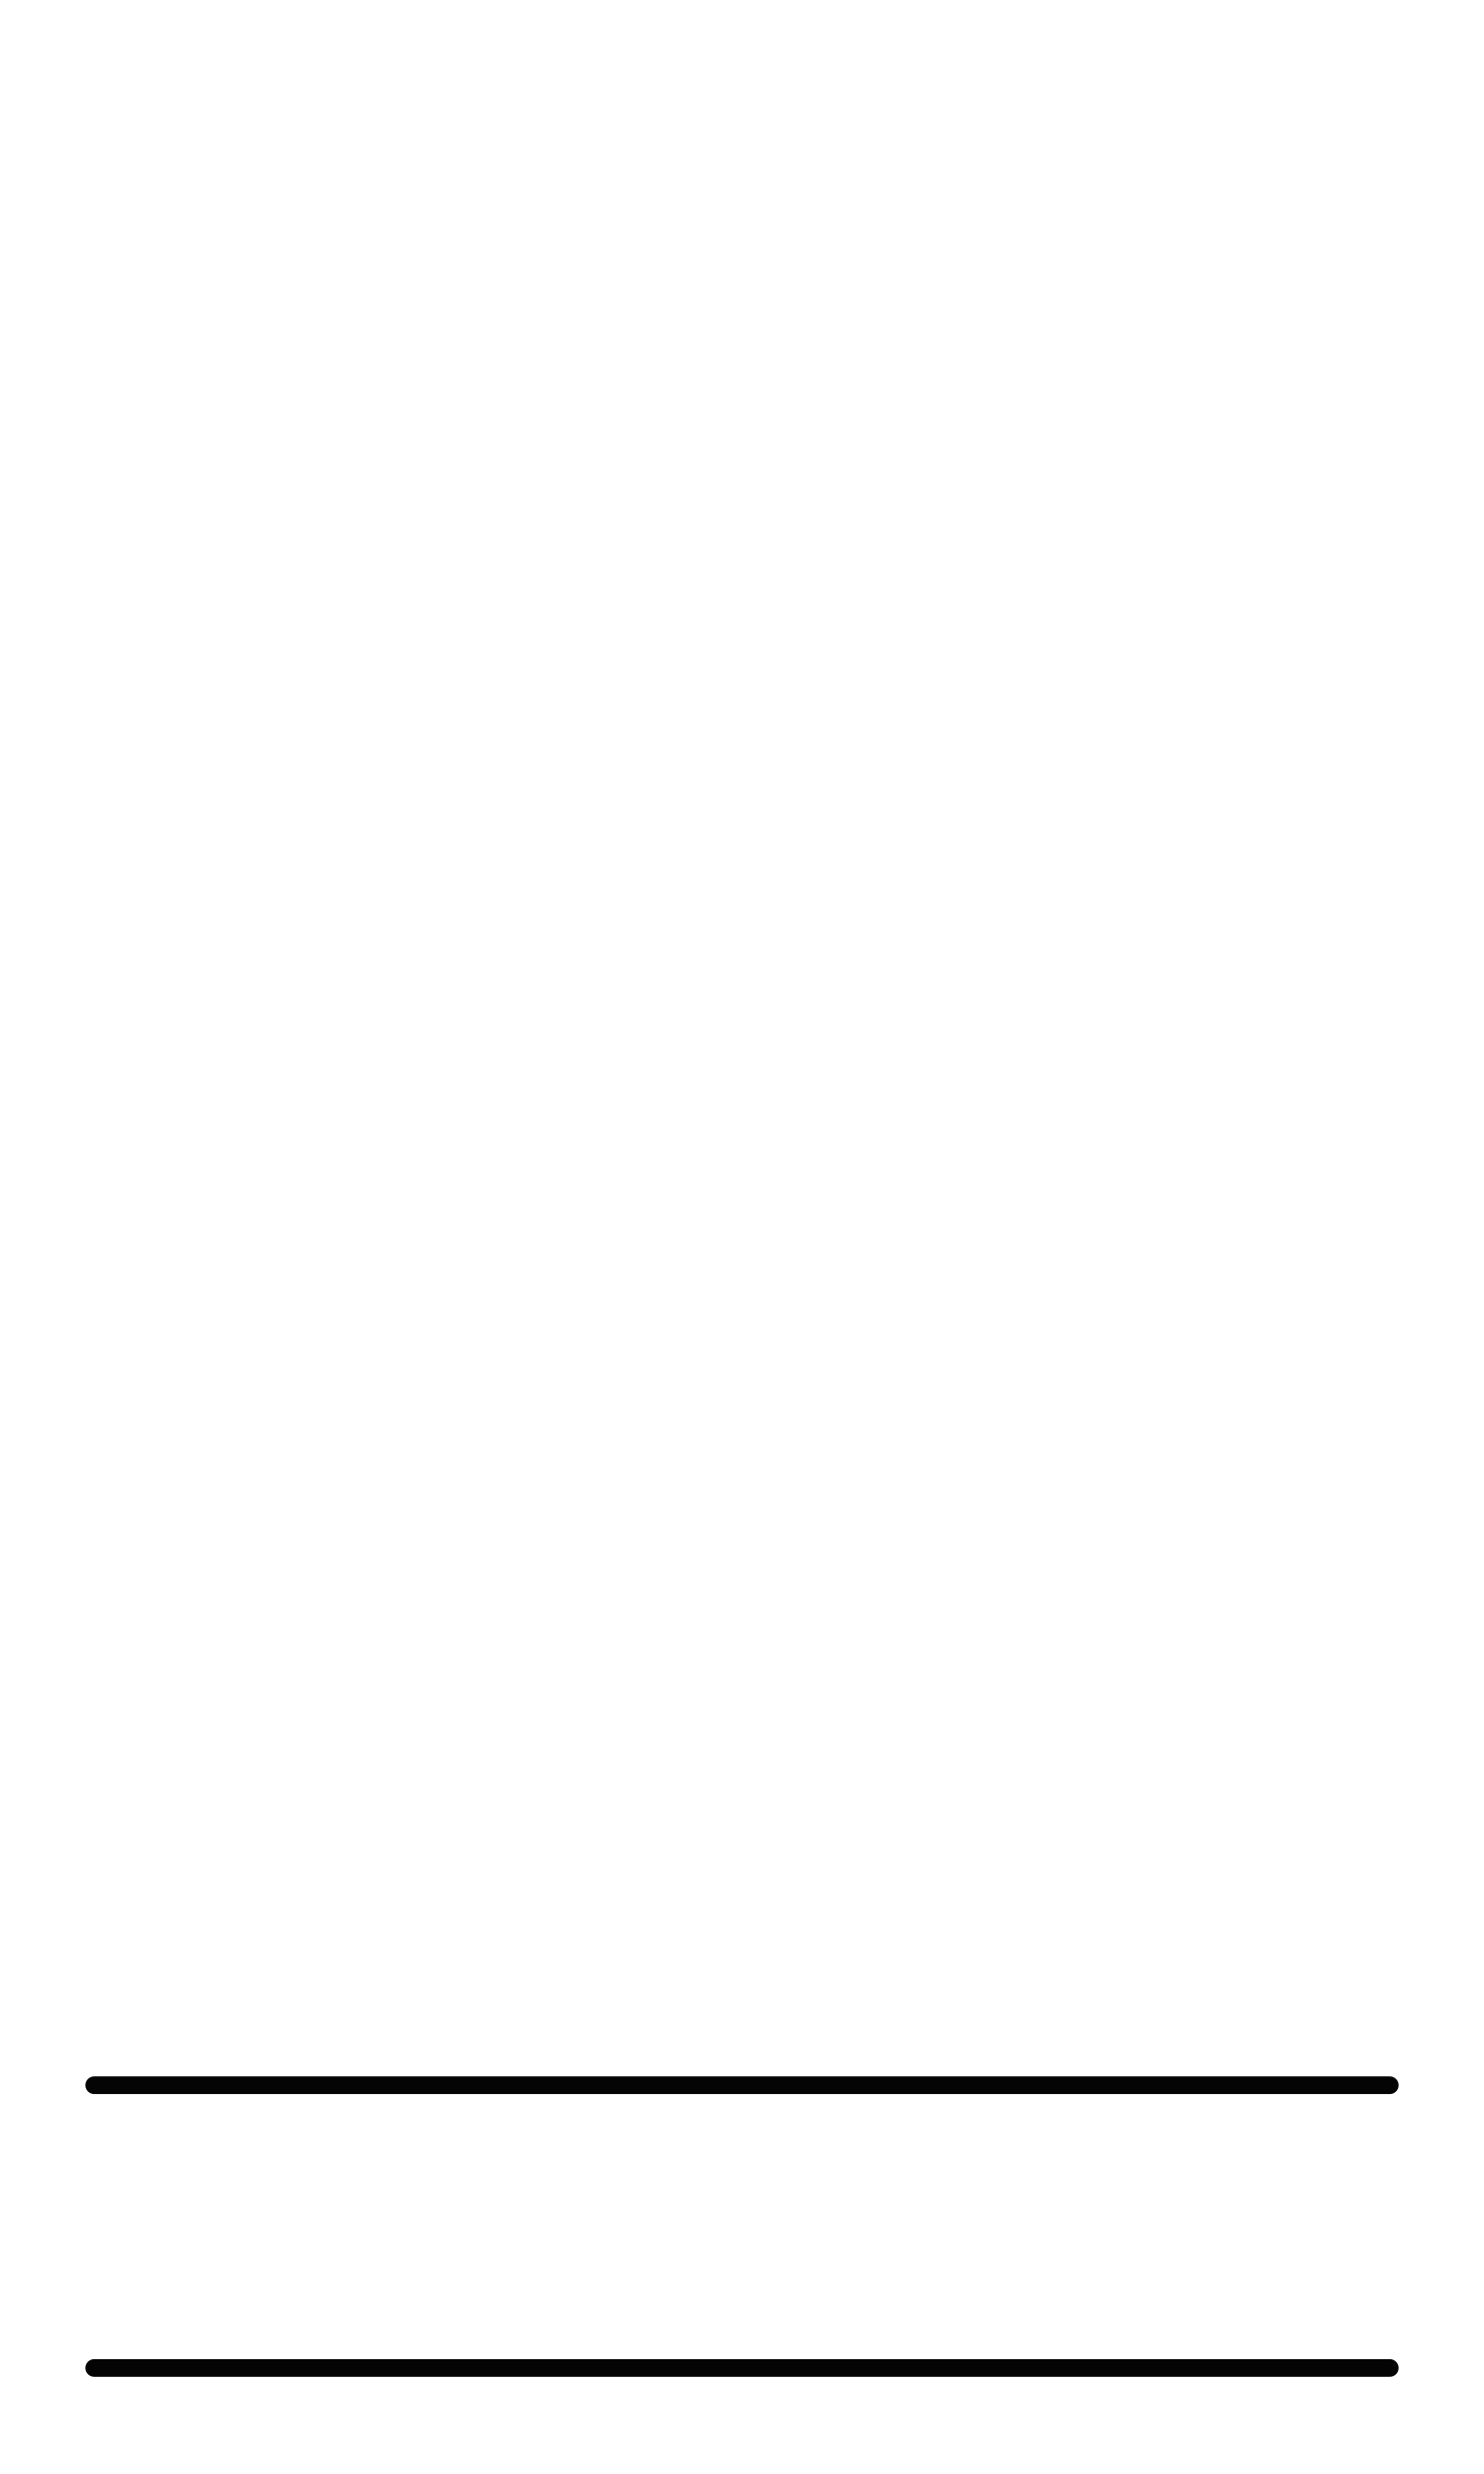
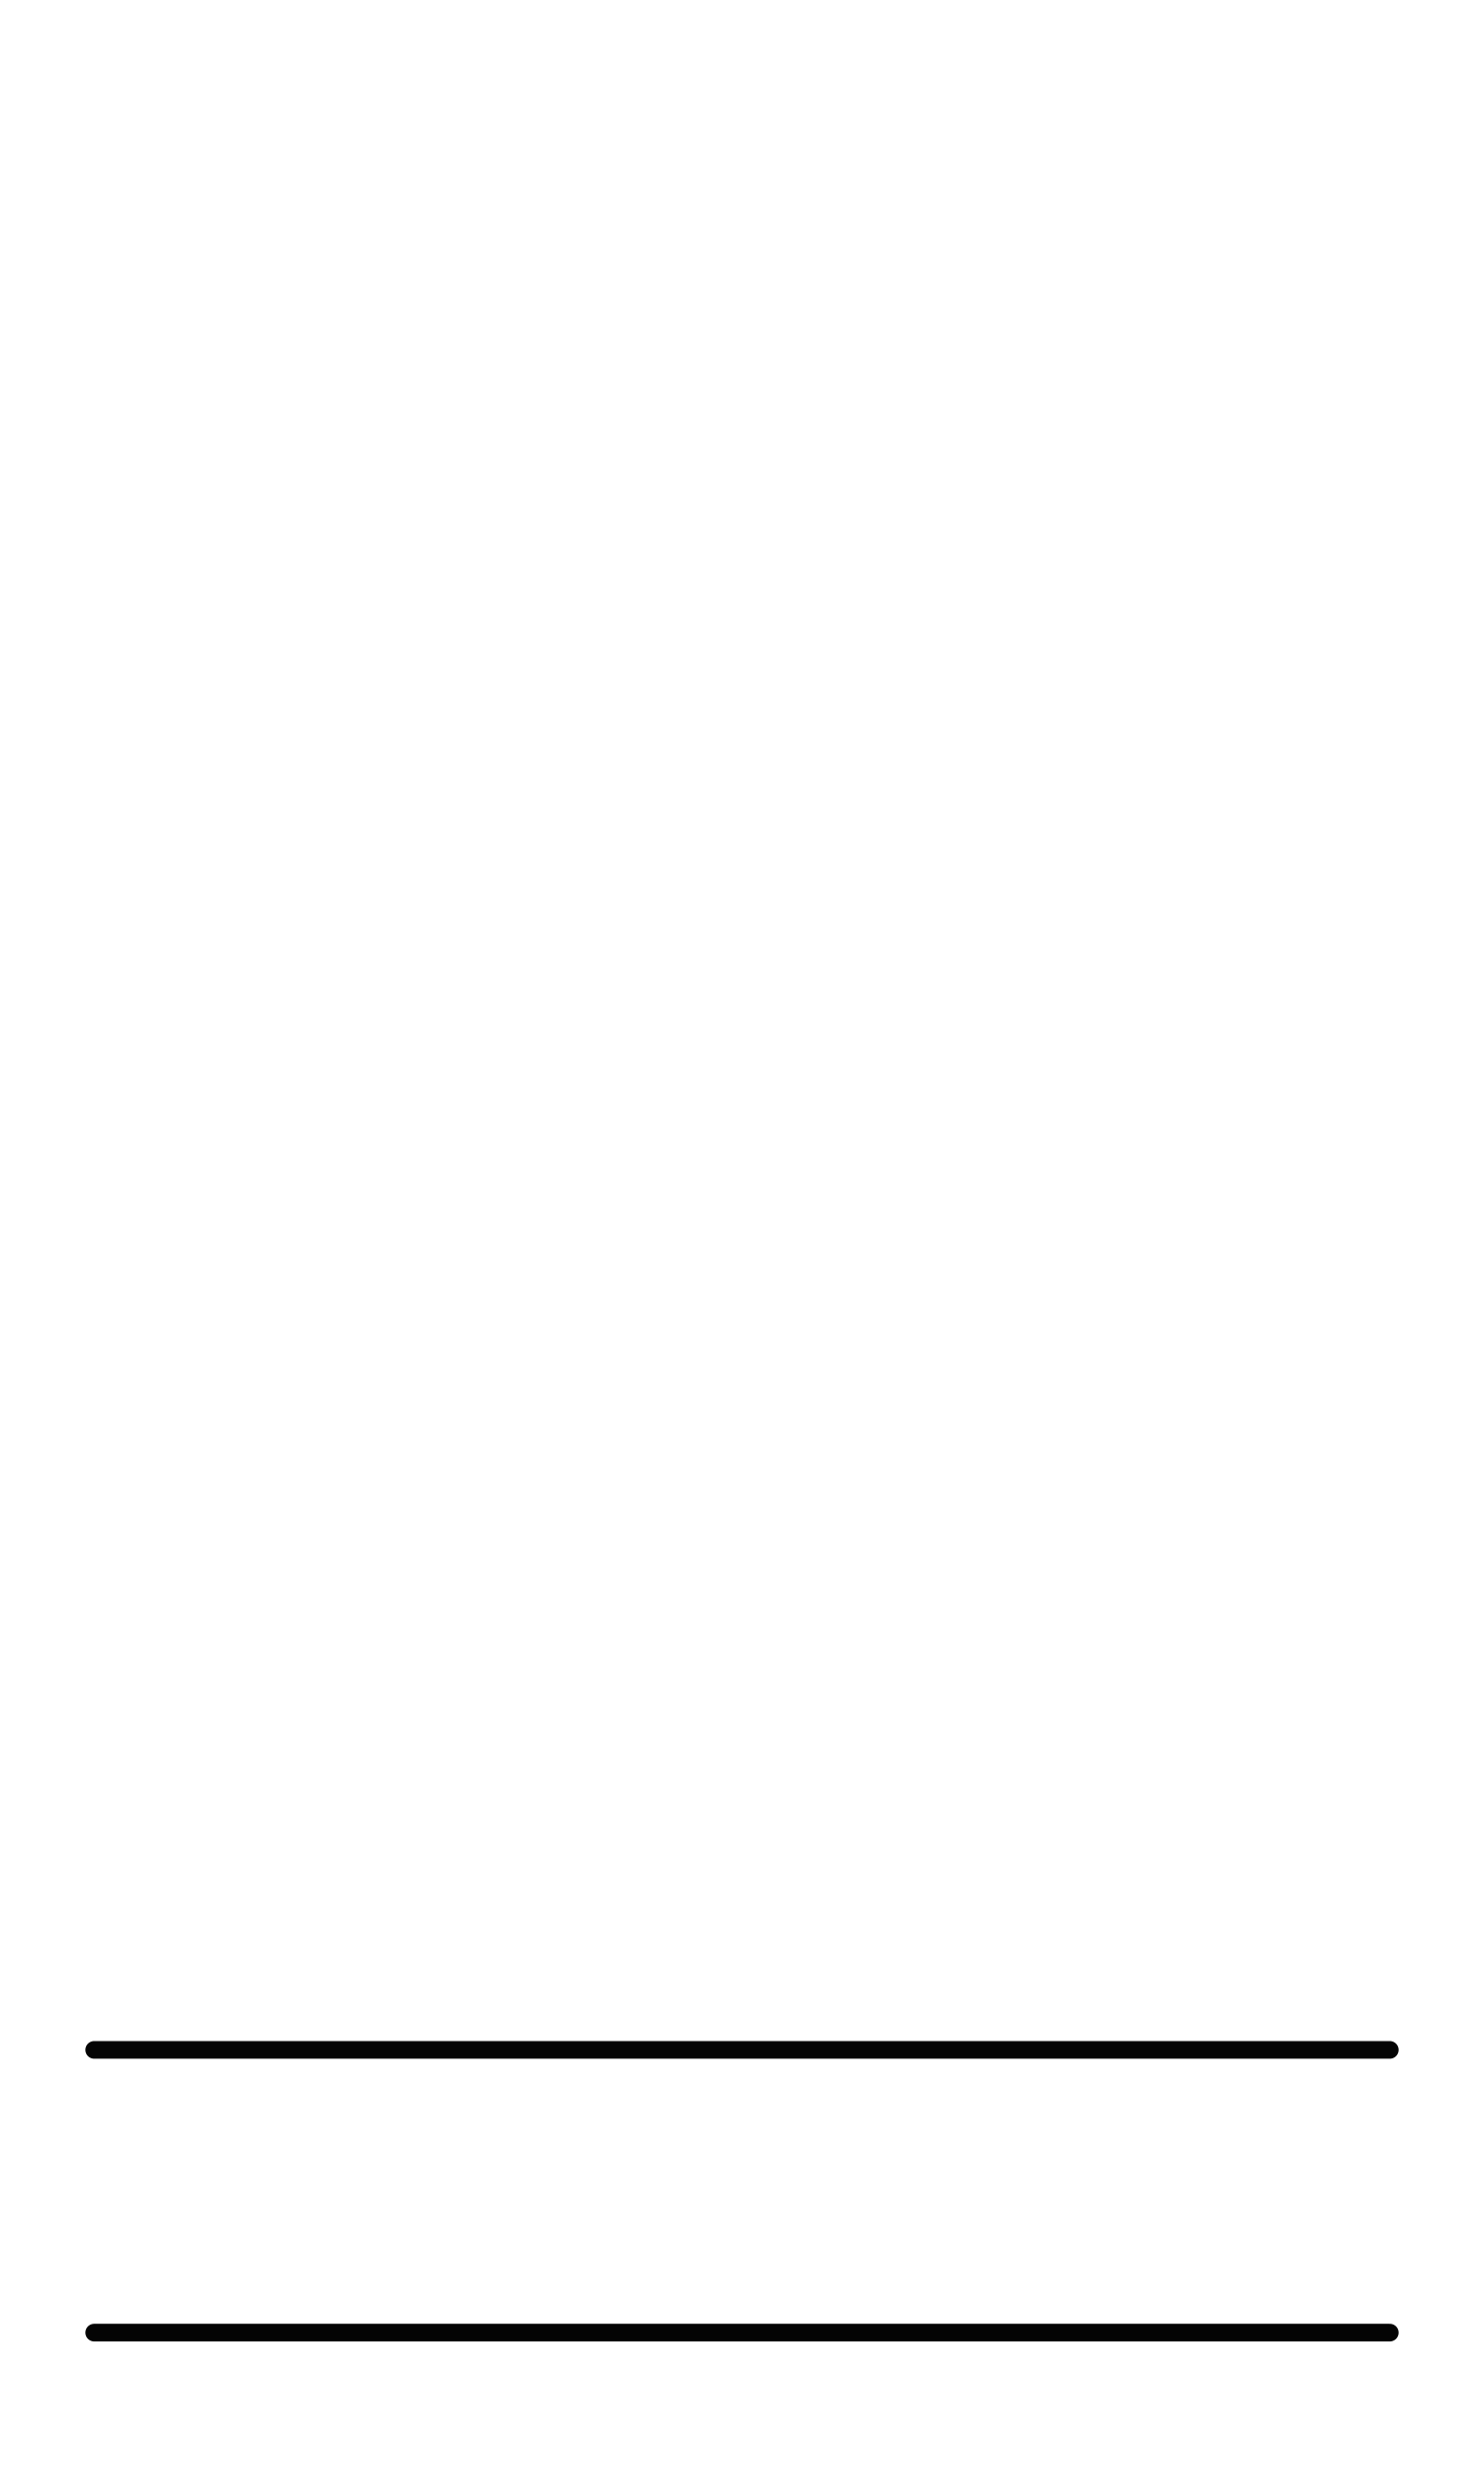
<svg xmlns="http://www.w3.org/2000/svg" width="1008" height="1680" viewBox="0 0 63 105" version="1.1" id="svg5" xml:space="preserve">
  <defs id="defs2" />
  <g id="layer3" style="display:inline;opacity:0.5;stroke-width:3.6;stroke-dasharray:none" transform="matrix(0.8333333,0,0,0.8333333,-157.9762,-173.0963)" />
  <g id="layer2" style="display:inline" />
  <g id="layer1" style="display:inline">
-     <path style="fill:none;stroke:#040404;stroke-width:0.75;stroke-linecap:round;stroke-linejoin:round;stroke-miterlimit:2.613;stroke-dasharray:none" d="m 4,88.5 55,2.8e-5" id="path1504" />
-     <path style="fill:none;stroke:#040404;stroke-width:0.75;stroke-linecap:round;stroke-linejoin:round;stroke-miterlimit:2.613;stroke-dasharray:none" d="m 4,100.5 55,3e-5" id="path6401" />
+     <g id="g10771" transform="translate(0,-0.749985)">
+       <path style="fill:none;stroke:#040404;stroke-width:0.75;stroke-linecap:round;stroke-linejoin:round;stroke-miterlimit:2.613;stroke-dasharray:none" d="m 4,87.75 55,2.8e-5" id="path1504" />
+       <path style="fill:none;stroke:#040404;stroke-width:0.75;stroke-linecap:round;stroke-linejoin:round;stroke-miterlimit:2.613;stroke-dasharray:none" d="m 4,99.75 55,3e-5" id="path6401" />
+     </g>
  </g>
</svg>
